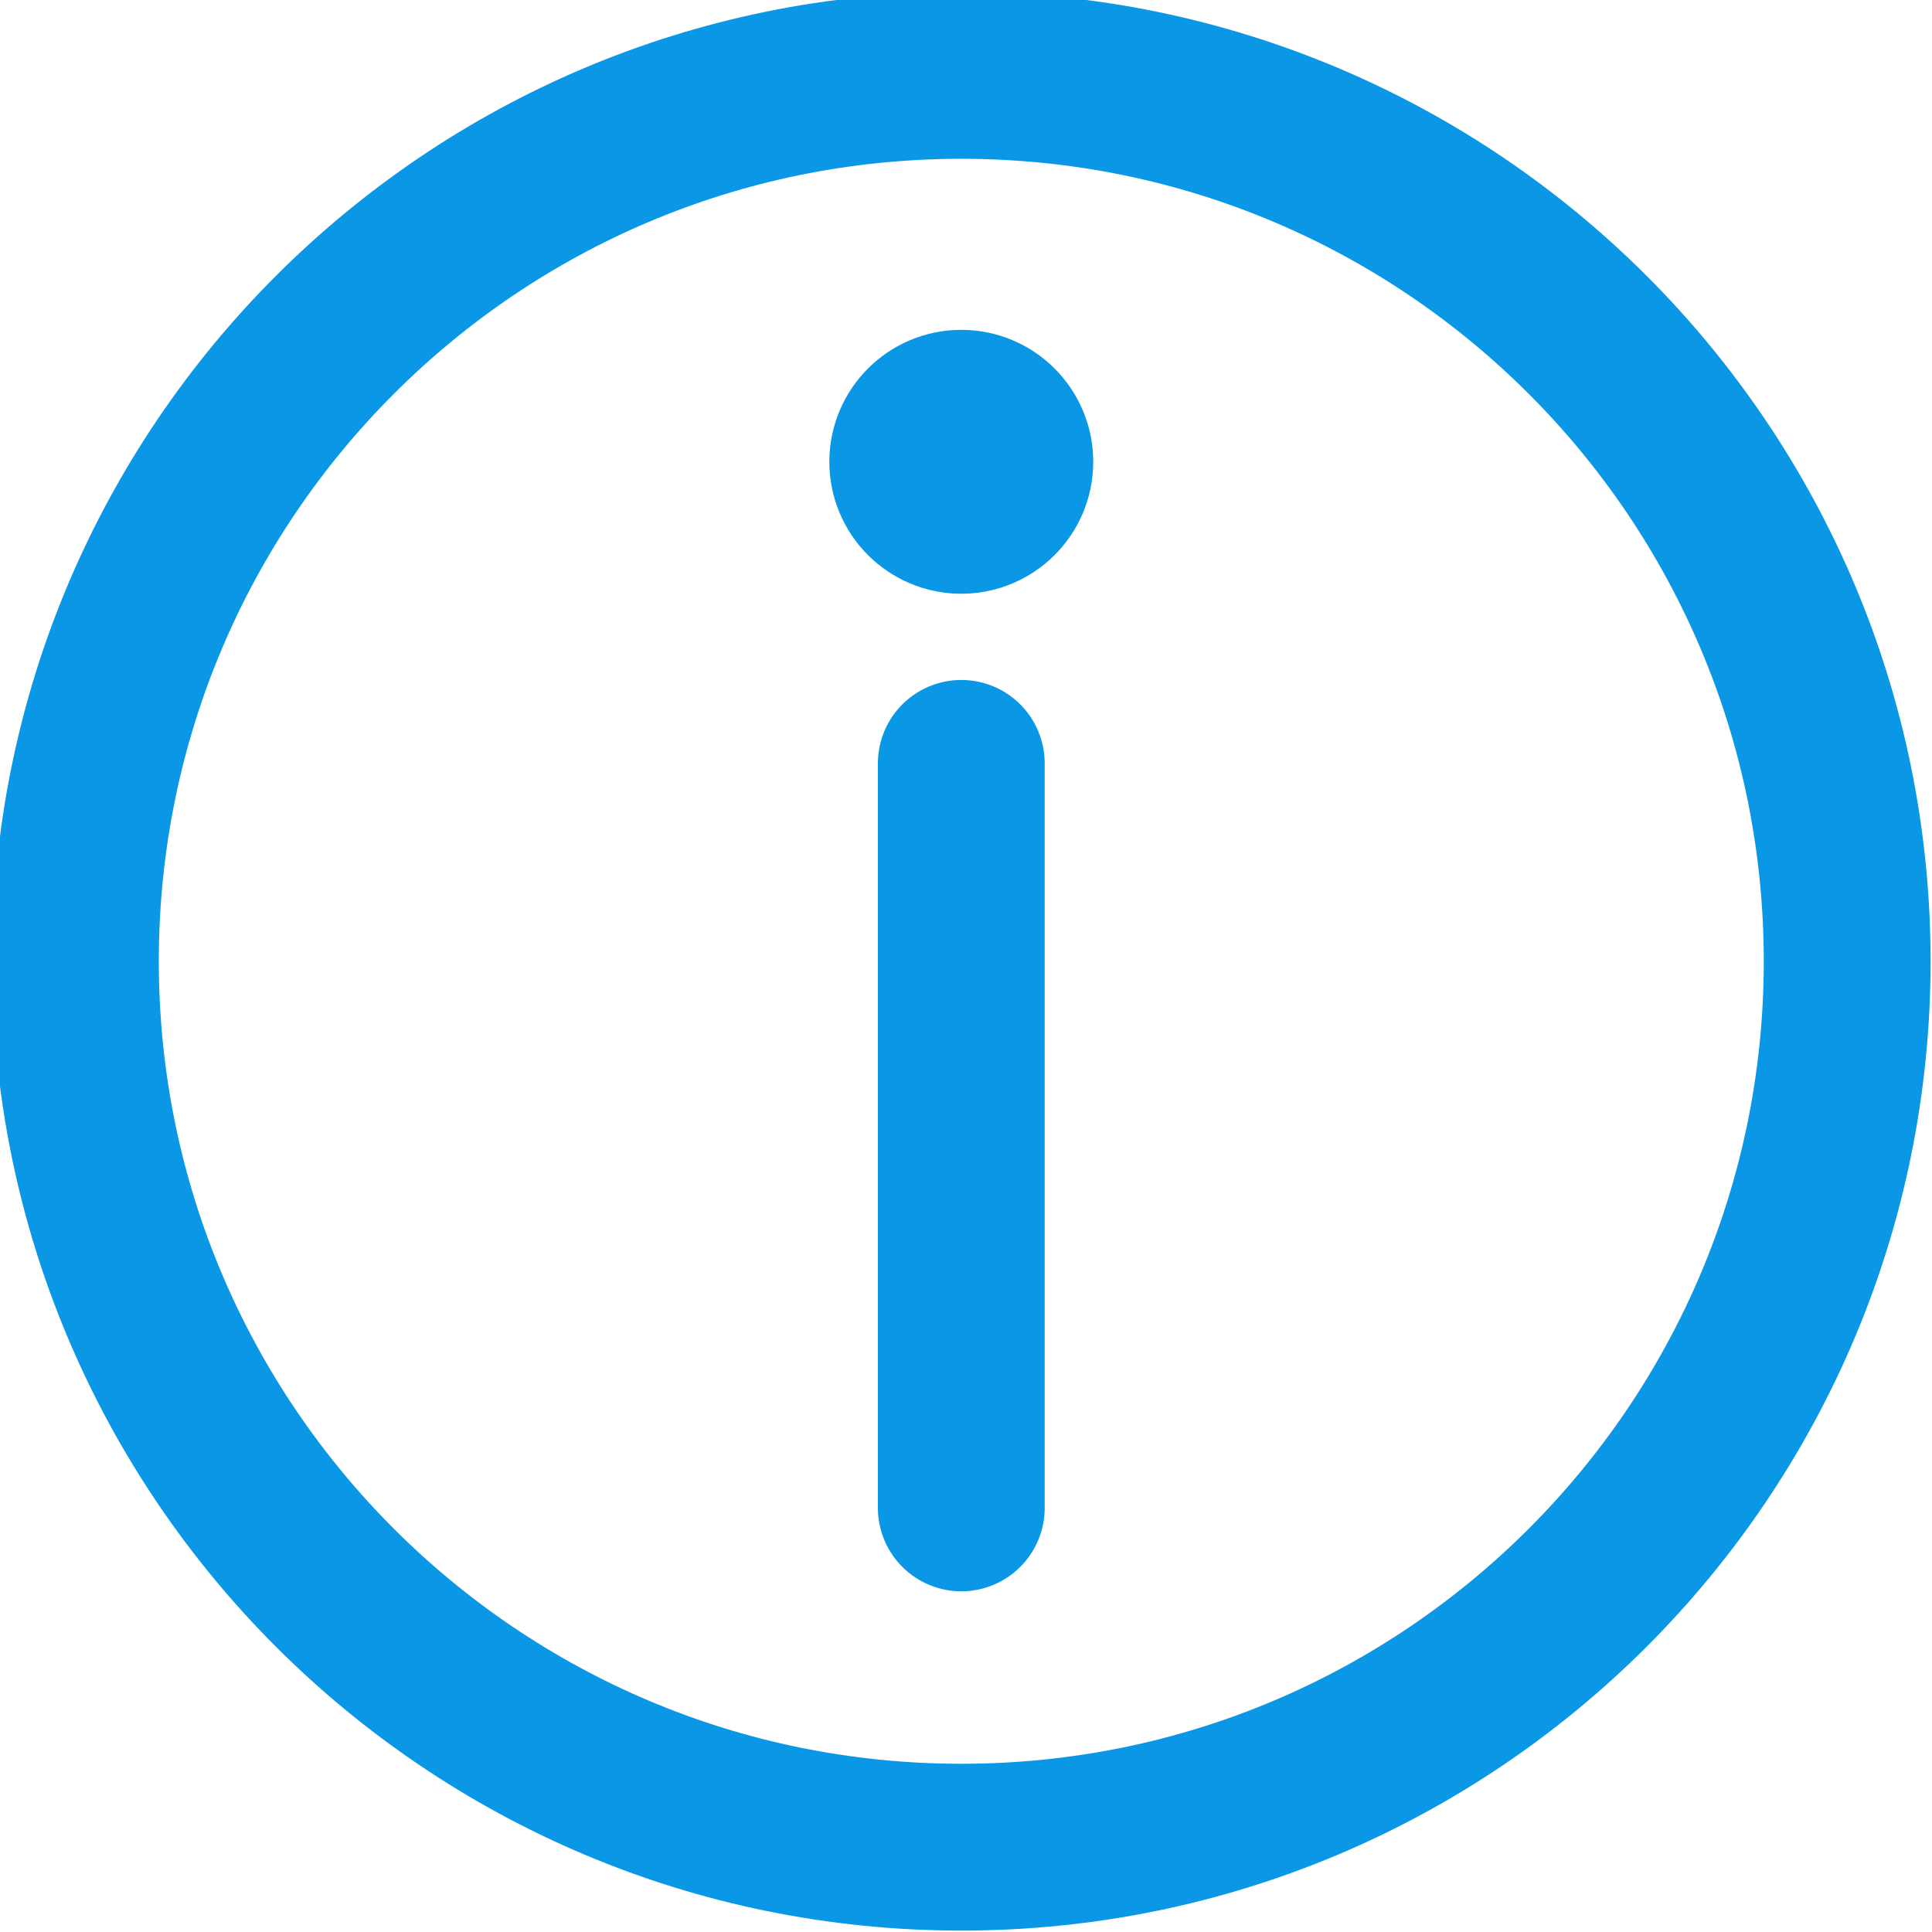
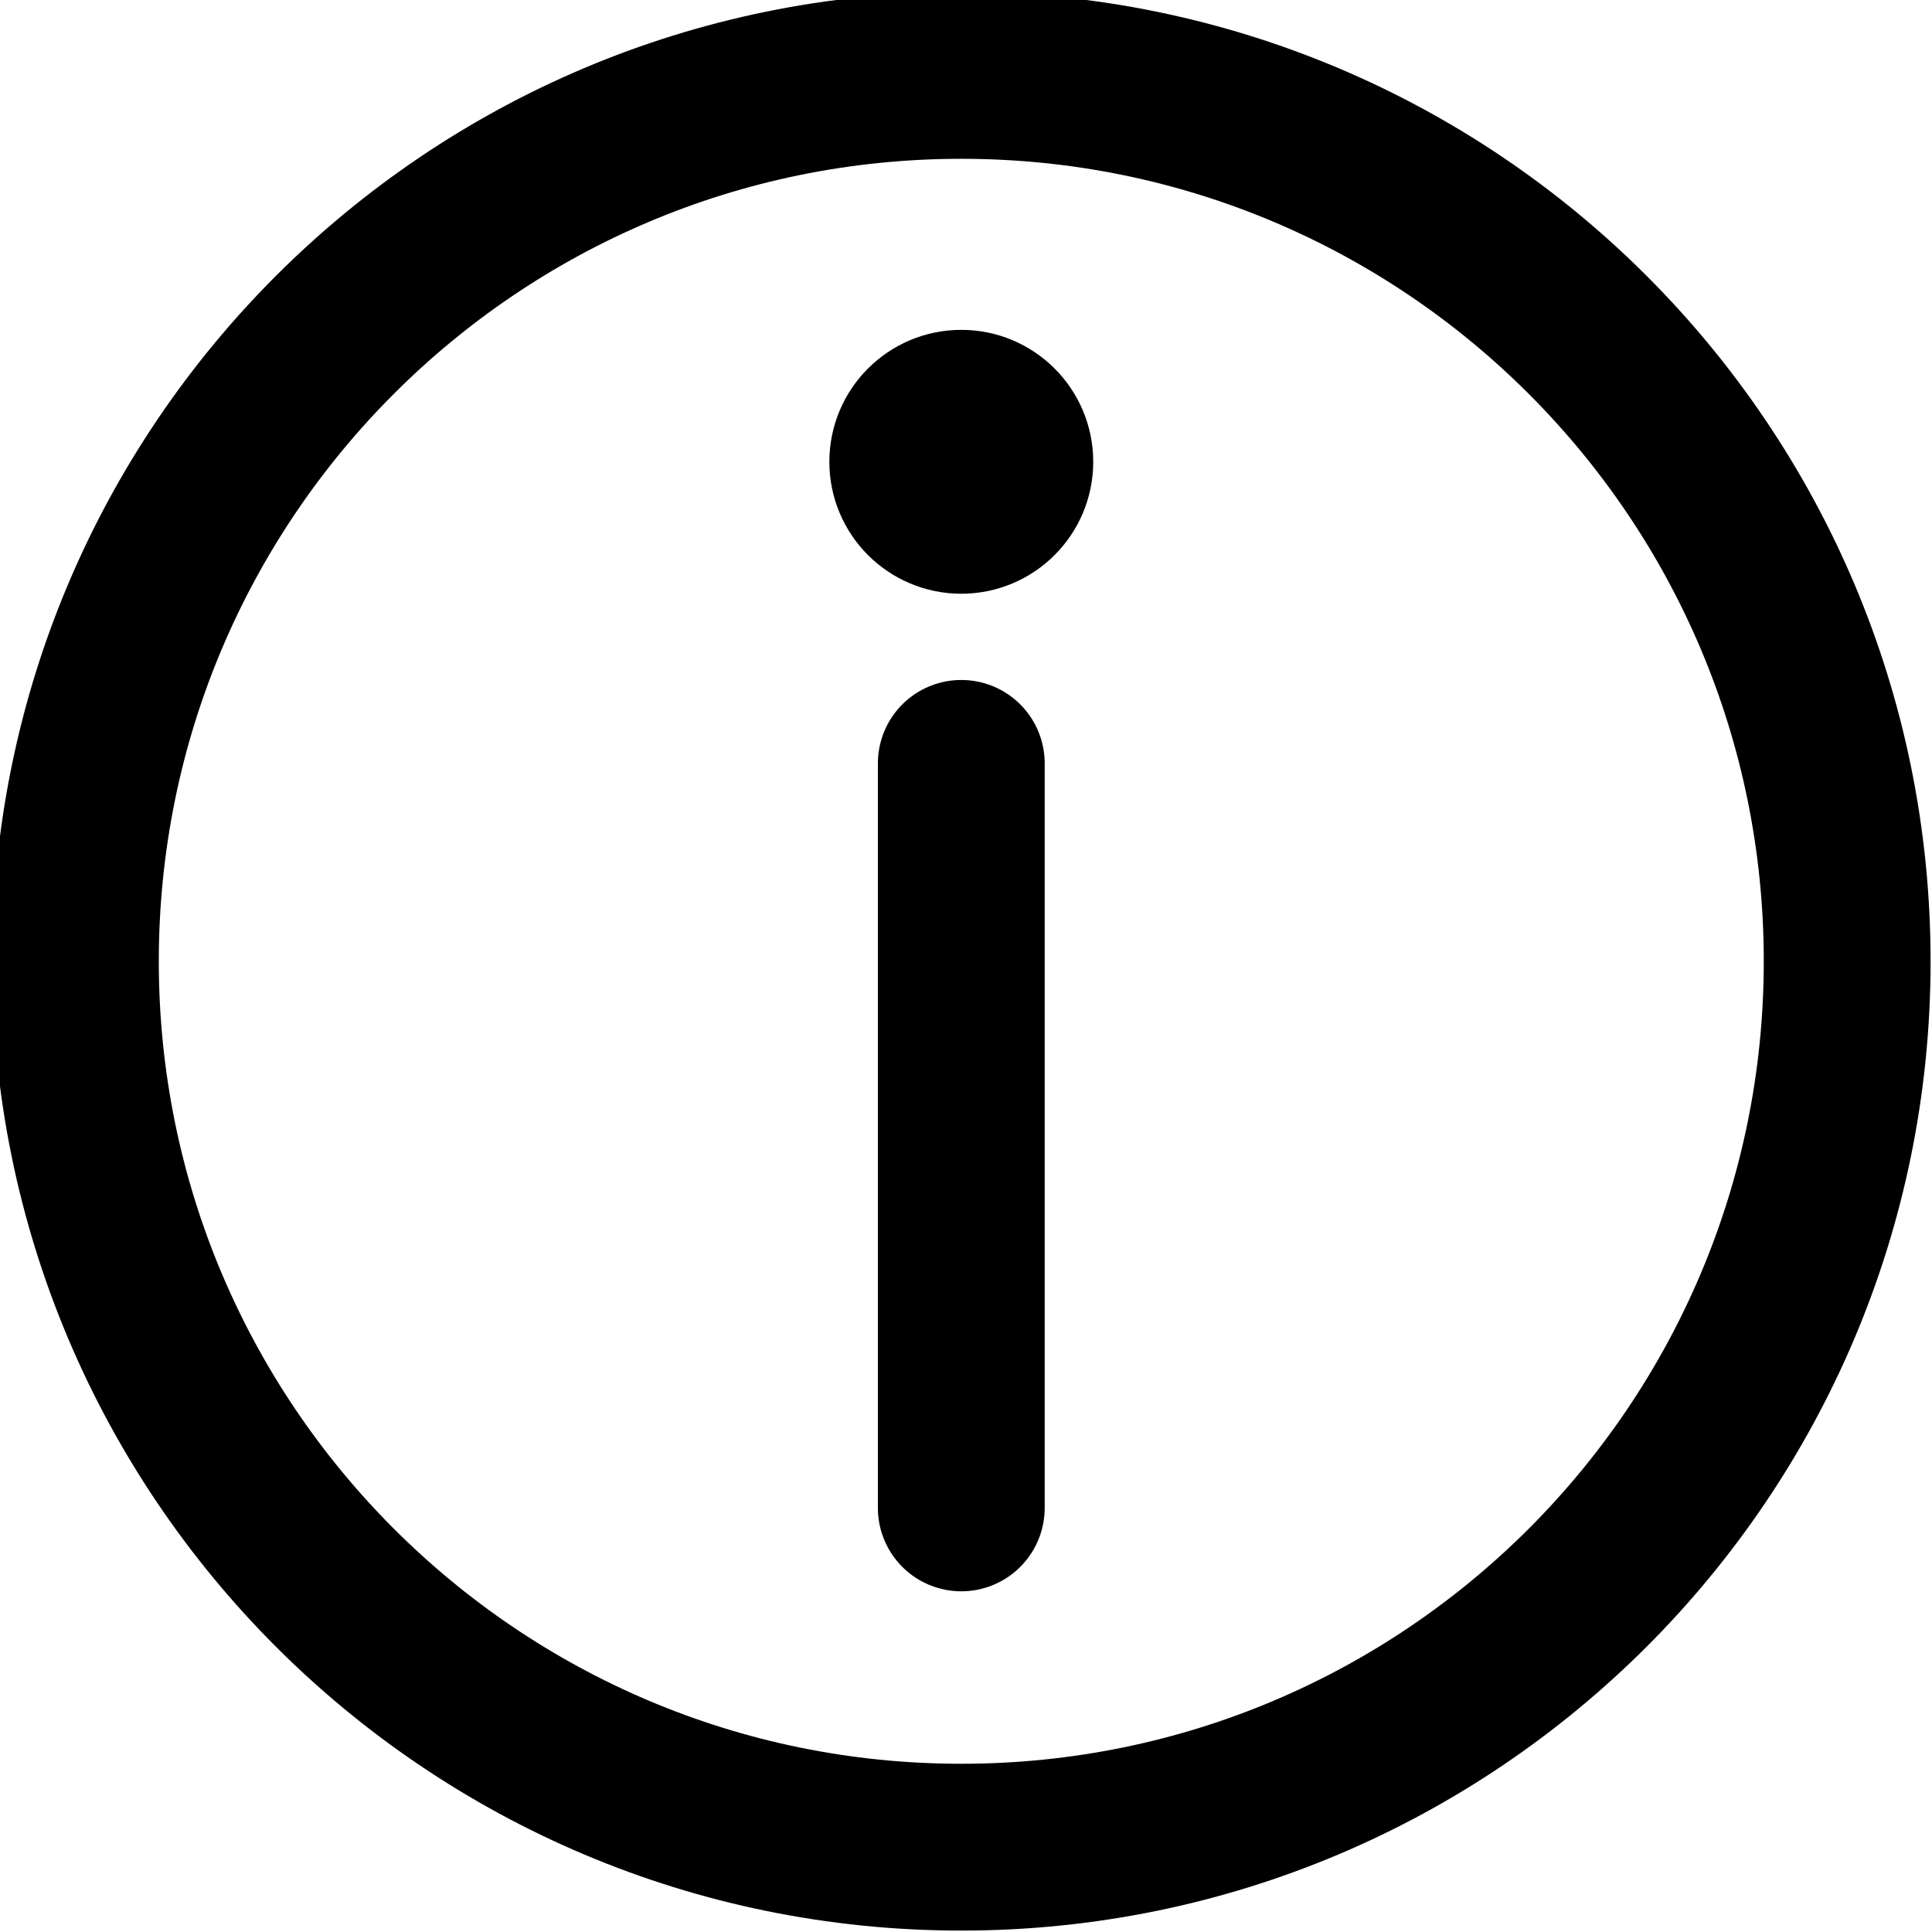
<svg xmlns="http://www.w3.org/2000/svg" data-name="Layer 1" viewBox="0 0 20.5 20.5">
  <g id="ef797b42-f69a-43cd-9112-288382e4c965" data-name="lines">
-     <circle cx="10.2" cy="10.2" r="9.4" fill="none" stroke="#0a97e5" stroke-linecap="round" stroke-miterlimit="10" stroke-width="1.77" />
-     <line x1="10.2" y1="16" x2="10.2" y2="8.1" fill="none" stroke="#0a97e5" stroke-linecap="round" stroke-miterlimit="10" stroke-width="1.77" />
+     <circle cx="10.2" cy="10.2" r="9.4" fill="none" stroke="#000" stroke-linecap="round" stroke-miterlimit="10" stroke-width="1.77" />
+     <line x1="10.2" y1="16" x2="10.2" y2="8.1" fill="none" stroke="#000" stroke-linecap="round" stroke-miterlimit="10" stroke-width="1.77" />
  </g>
  <g id="9b65eb4c-6263-47e5-8c23-63284a05f6ac" data-name="fill">
-     <circle cx="10.2" cy="4.9" r="0.9" fill="#0a97e5" stroke="#0a97e5" />
+     <circle cx="10.2" cy="4.9" r="0.9" fill="#000" stroke="#000" />
  </g>
</svg>
